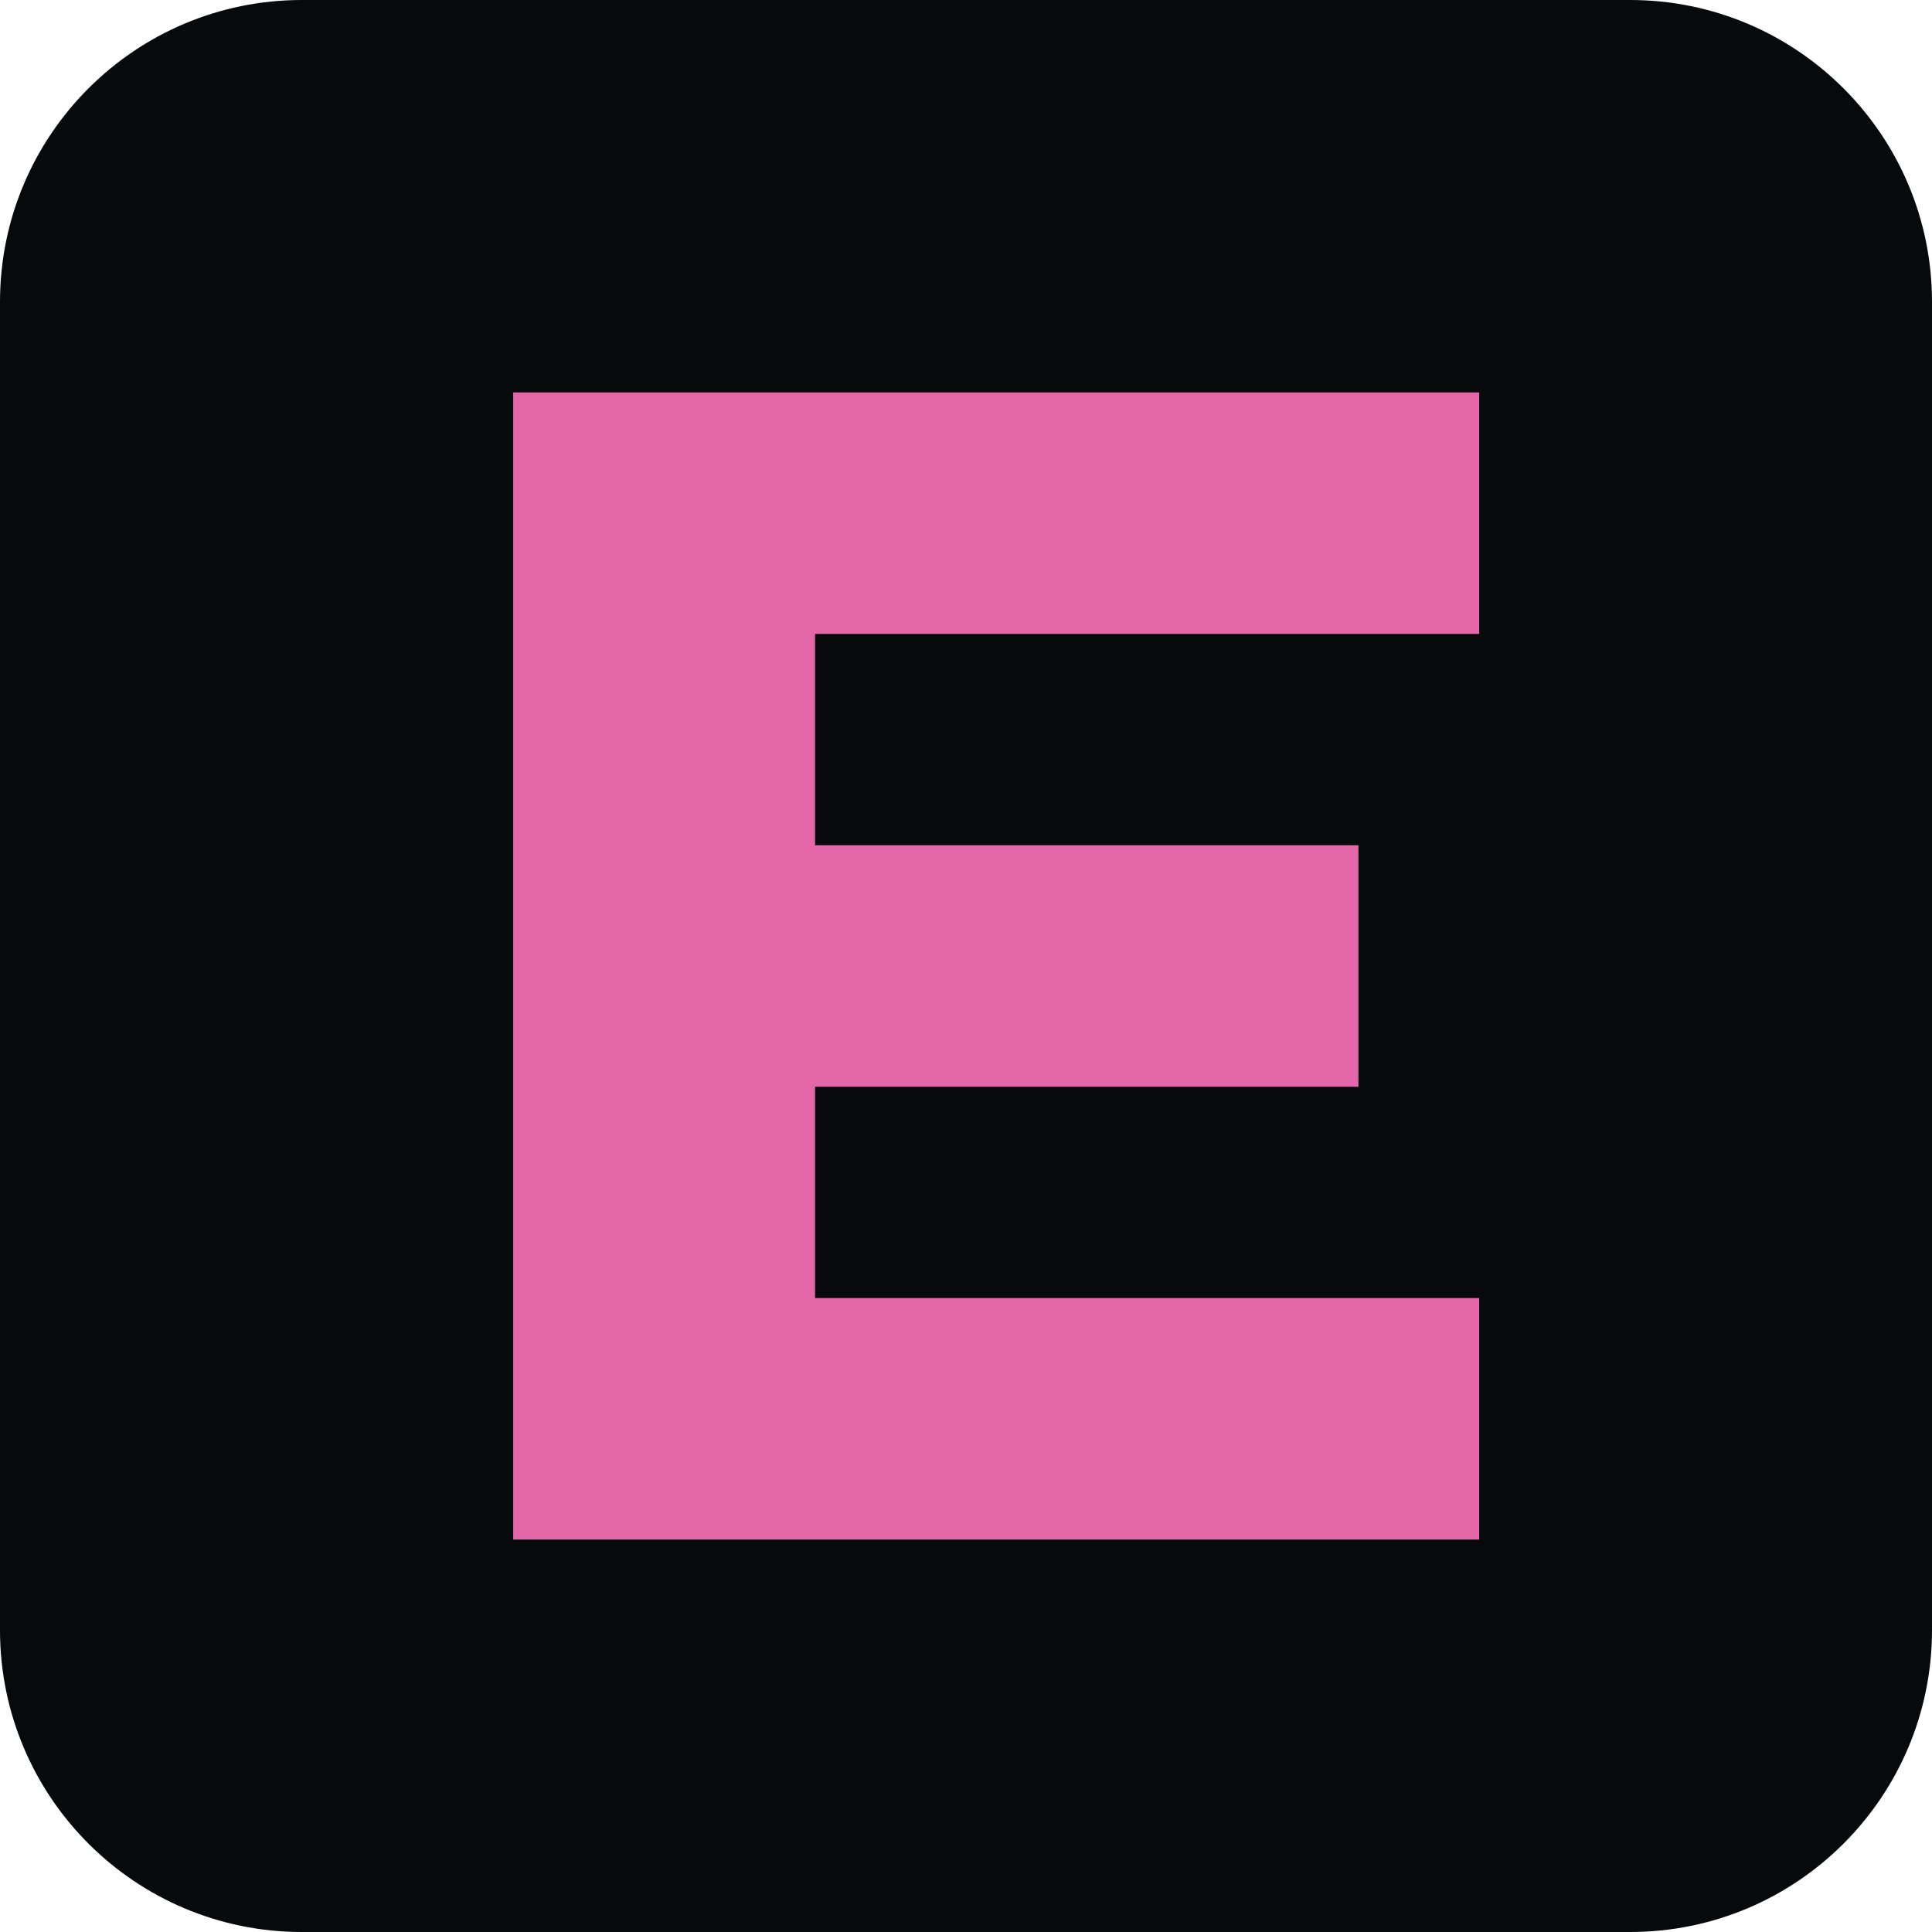
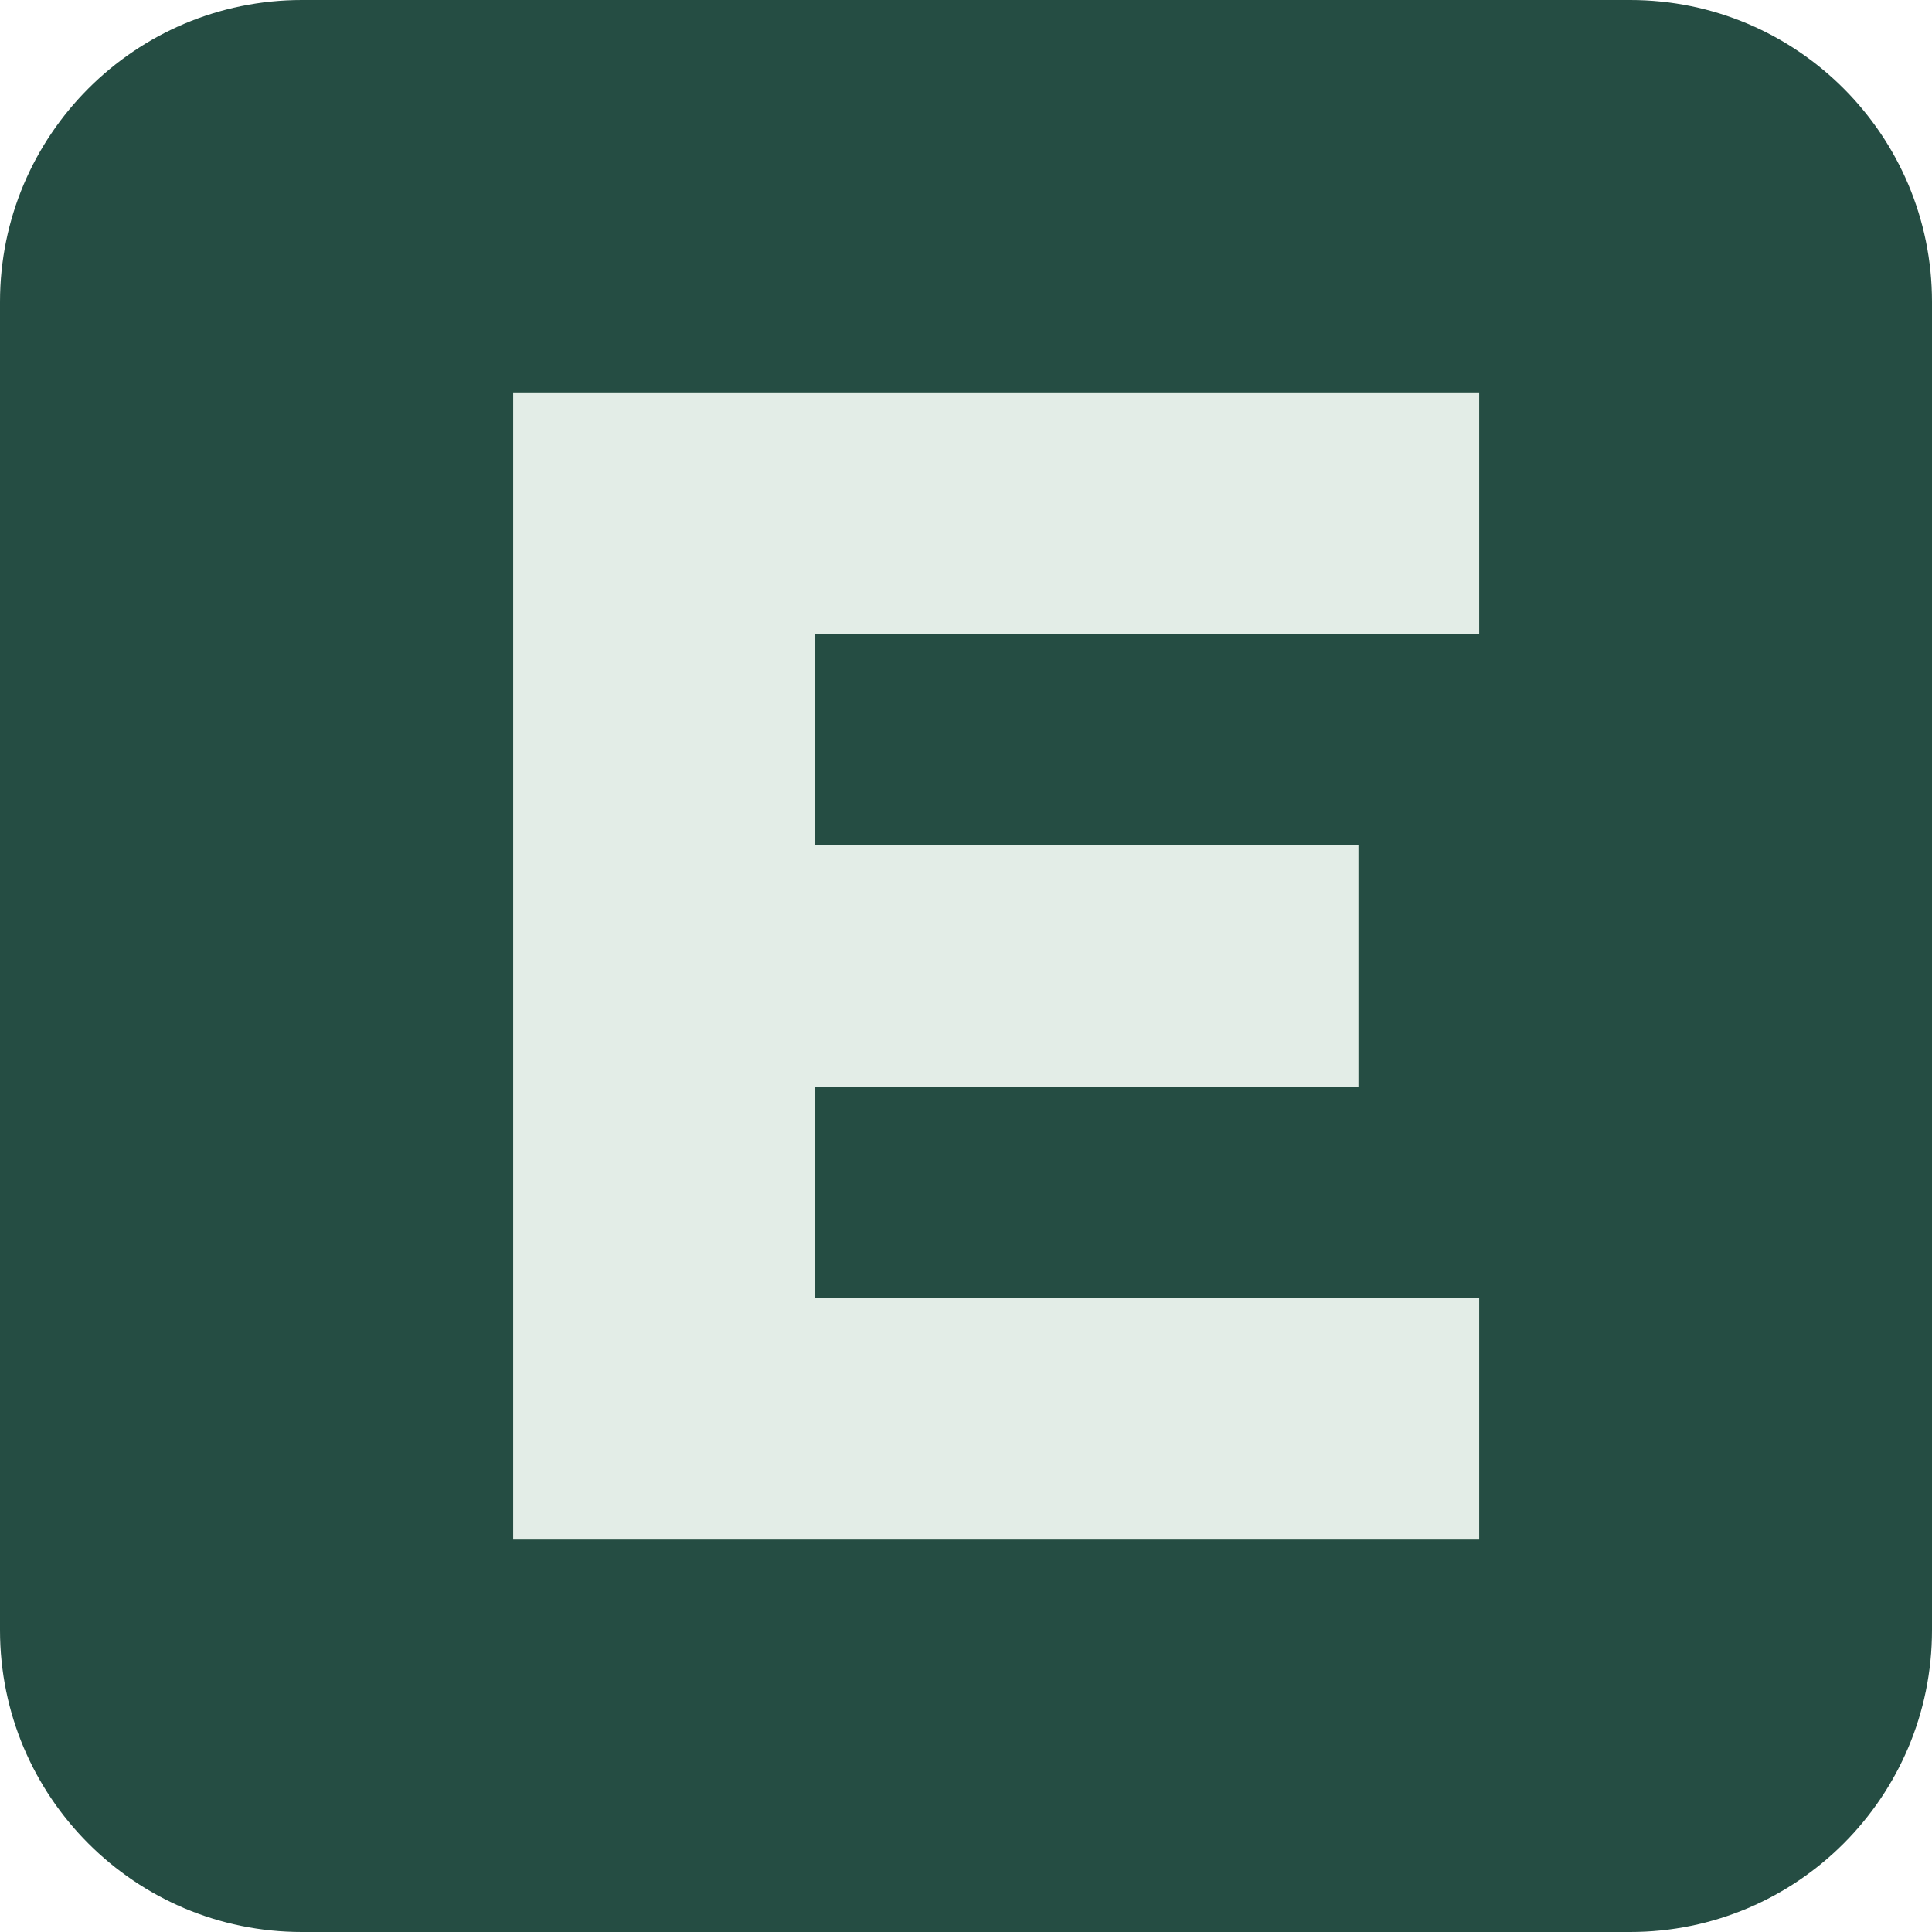
<svg xmlns="http://www.w3.org/2000/svg" viewBox="0 0 64 64" role="img" aria-labelledby="title">
-   <rect width="64" height="64" rx="10" fill="#08090b" />
-   <path d="M17 13h32v8H27v7h18v8H27v7h22v8H17V13Z" fill="#e467aa" />
+   <rect width="64" height="64" rx="10" fill="#254d43" />
+   <path d="M17 13h32v8H27v7h18v8H27v7h22v8H17V13Z" fill="#e3ede7" />
</svg>
